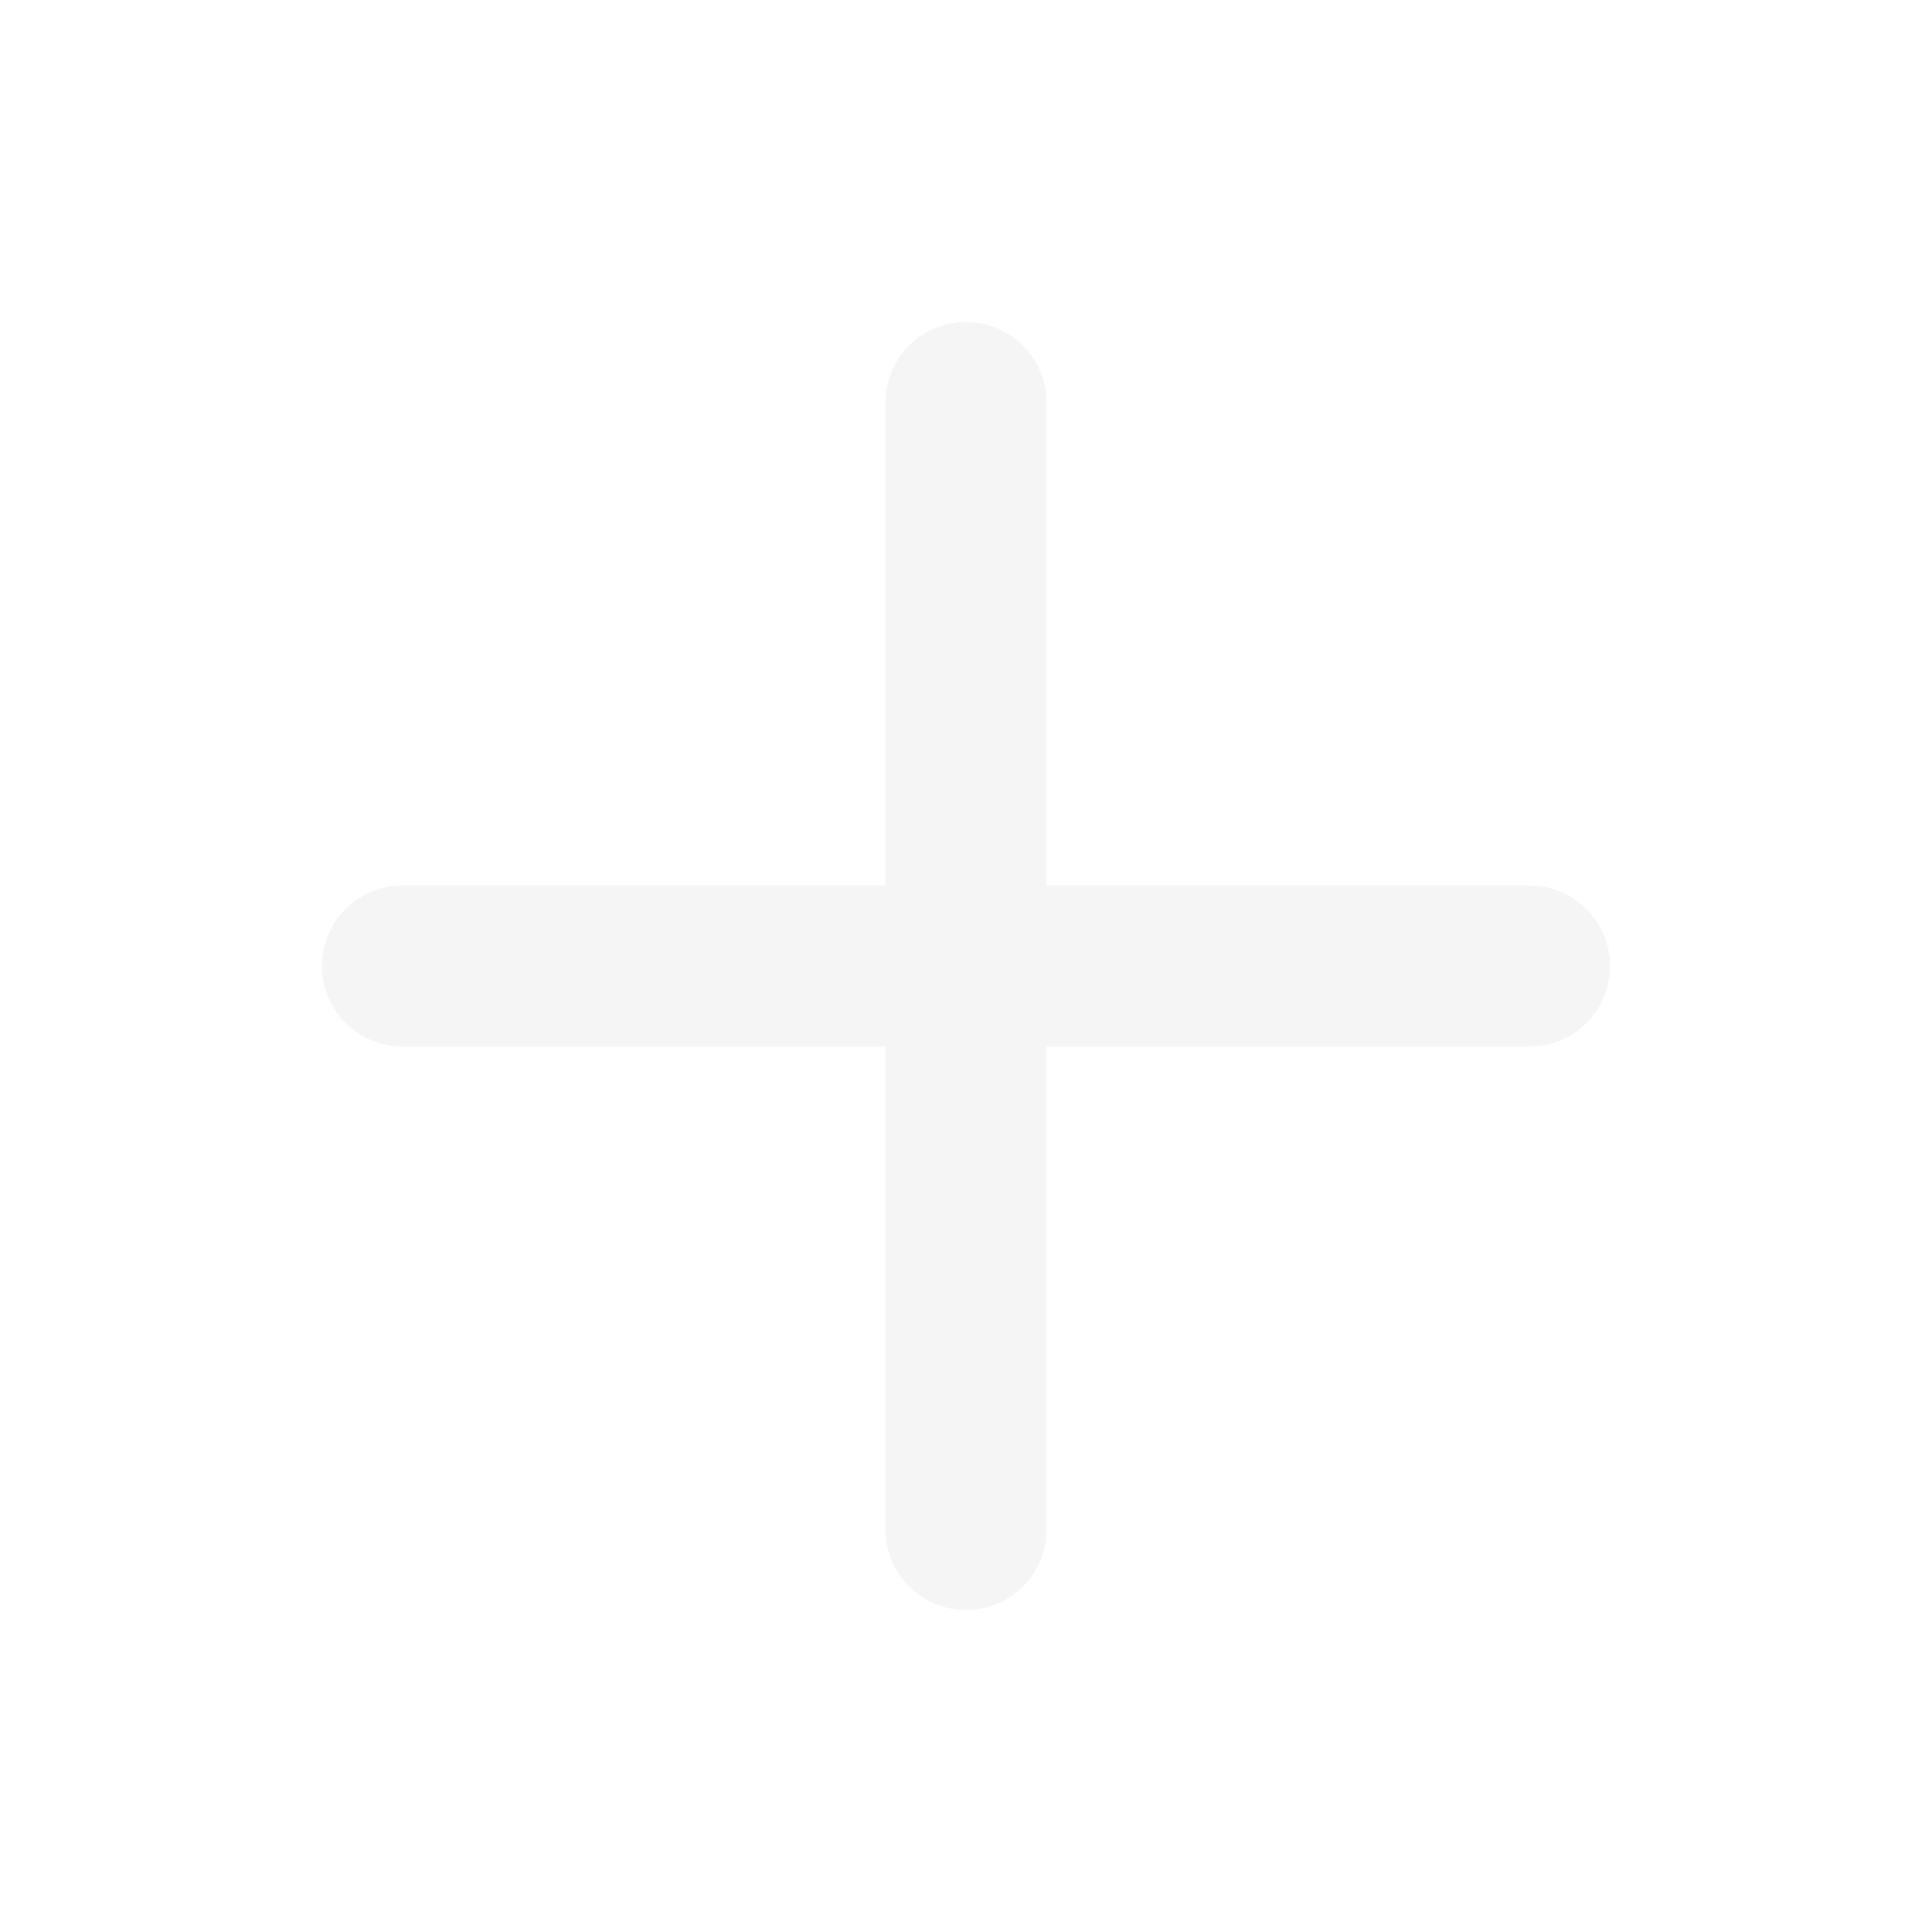
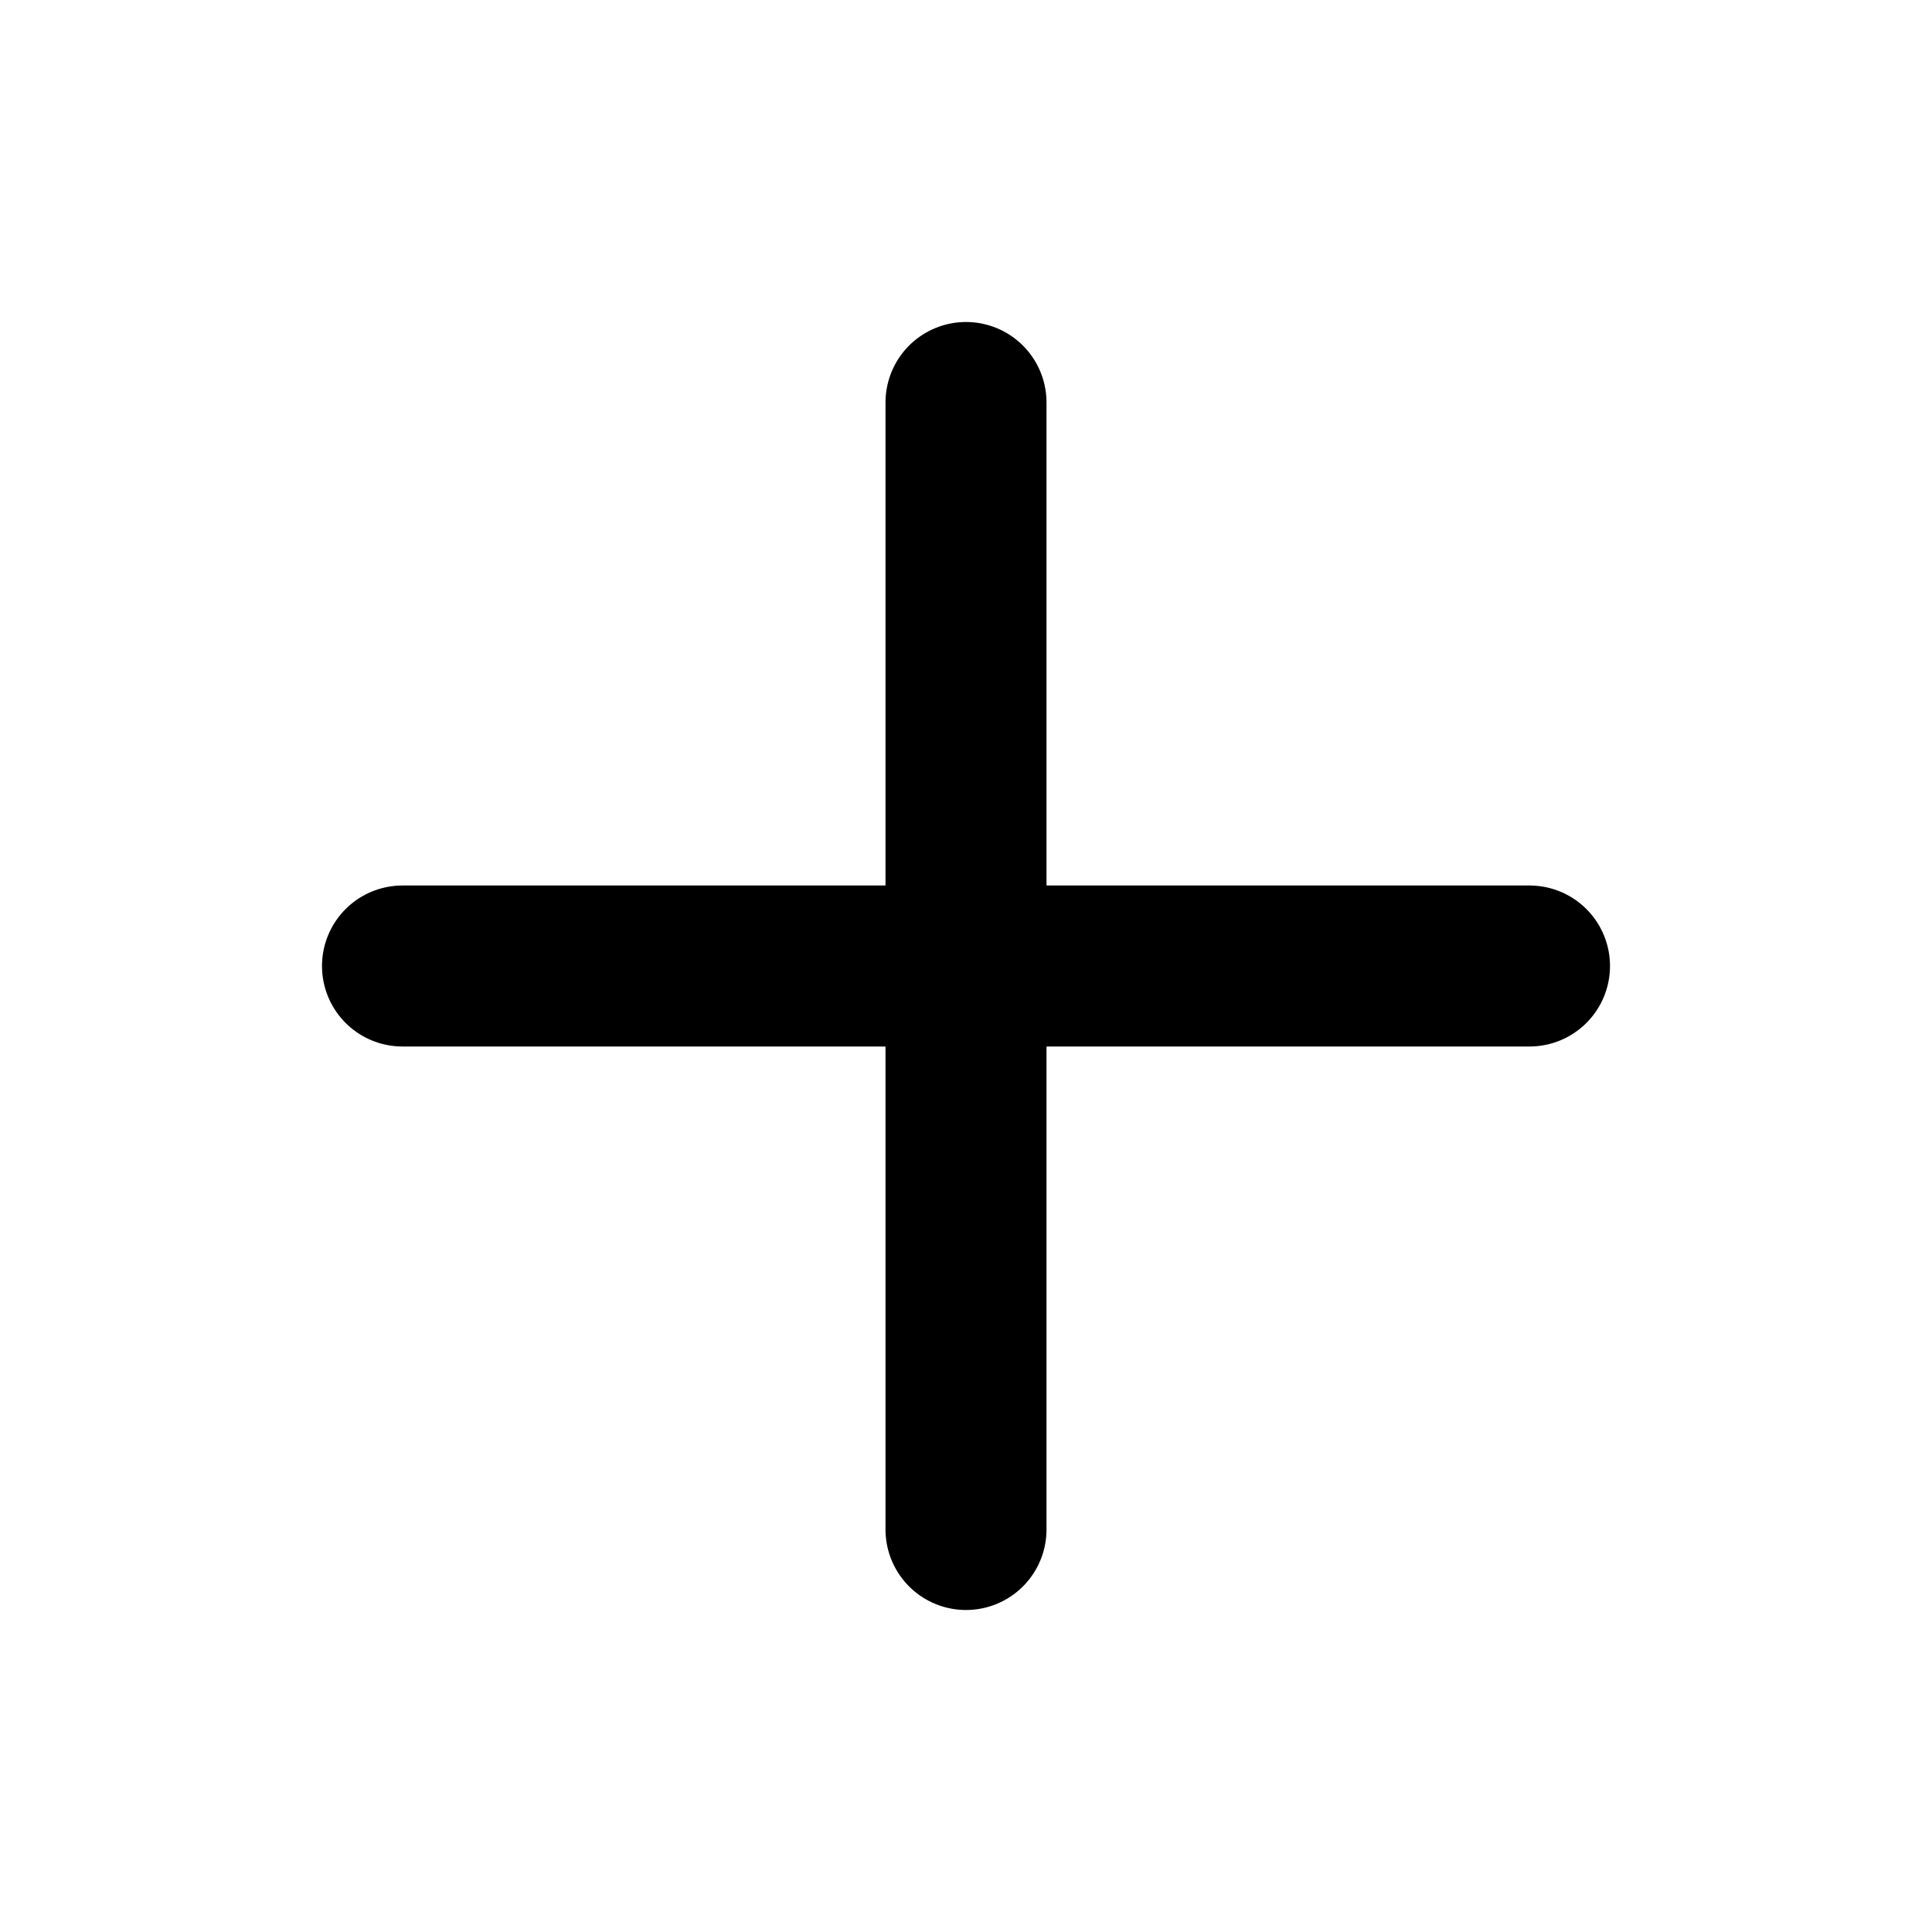
<svg xmlns="http://www.w3.org/2000/svg" preserveAspectRatio="none" overflow="visible" style="display: block;" width="24" height="24" viewBox="0 0 24 24" fill="none">
  <g id="plus">
-     <path id="Vector" d="M12 5V19" stroke="#F5F5F5" stroke-width="2" stroke-linecap="round" stroke-linejoin="round" />
-     <path id="Vector_2" d="M5 12H19" stroke="#F5F5F5" stroke-width="2" stroke-linecap="round" stroke-linejoin="round" />
+     <path id="Vector" d="M12 5V19" stroke="currentColor" stroke-width="2" stroke-linecap="round" stroke-linejoin="round" />
+     <path id="Vector_2" d="M5 12H19" stroke="currentColor" stroke-width="2" stroke-linecap="round" stroke-linejoin="round" />
  </g>
</svg>
